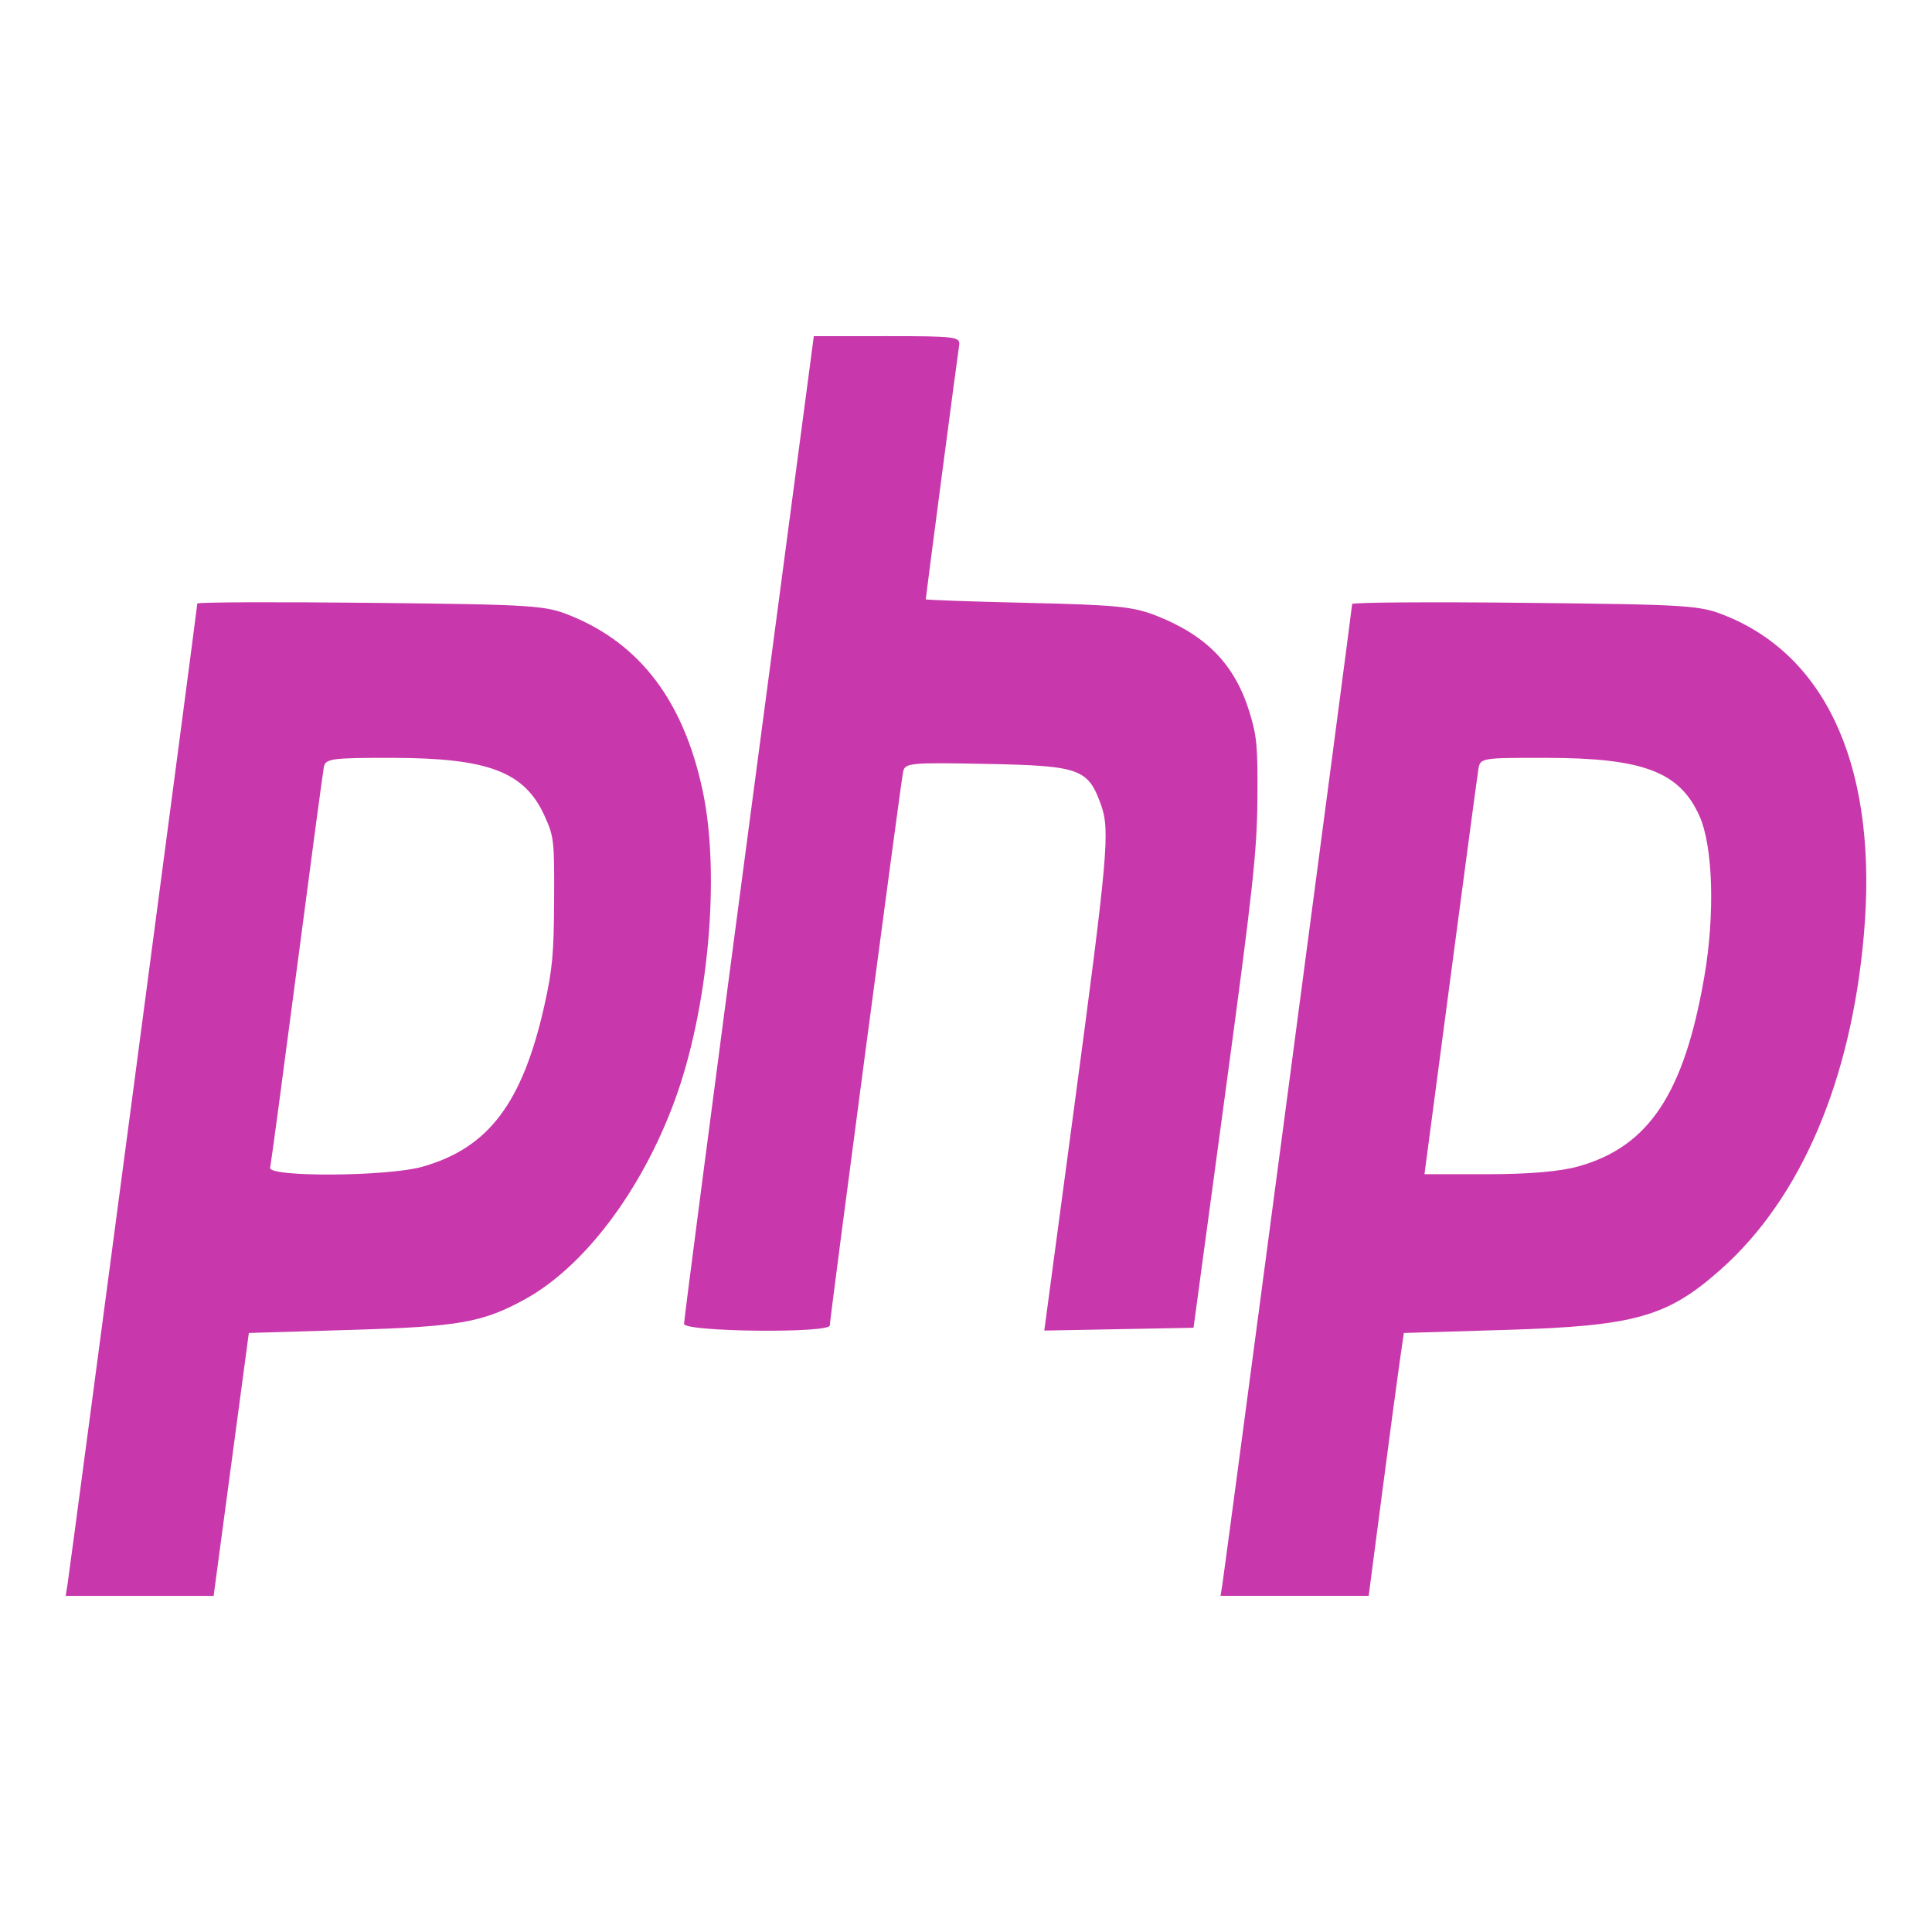
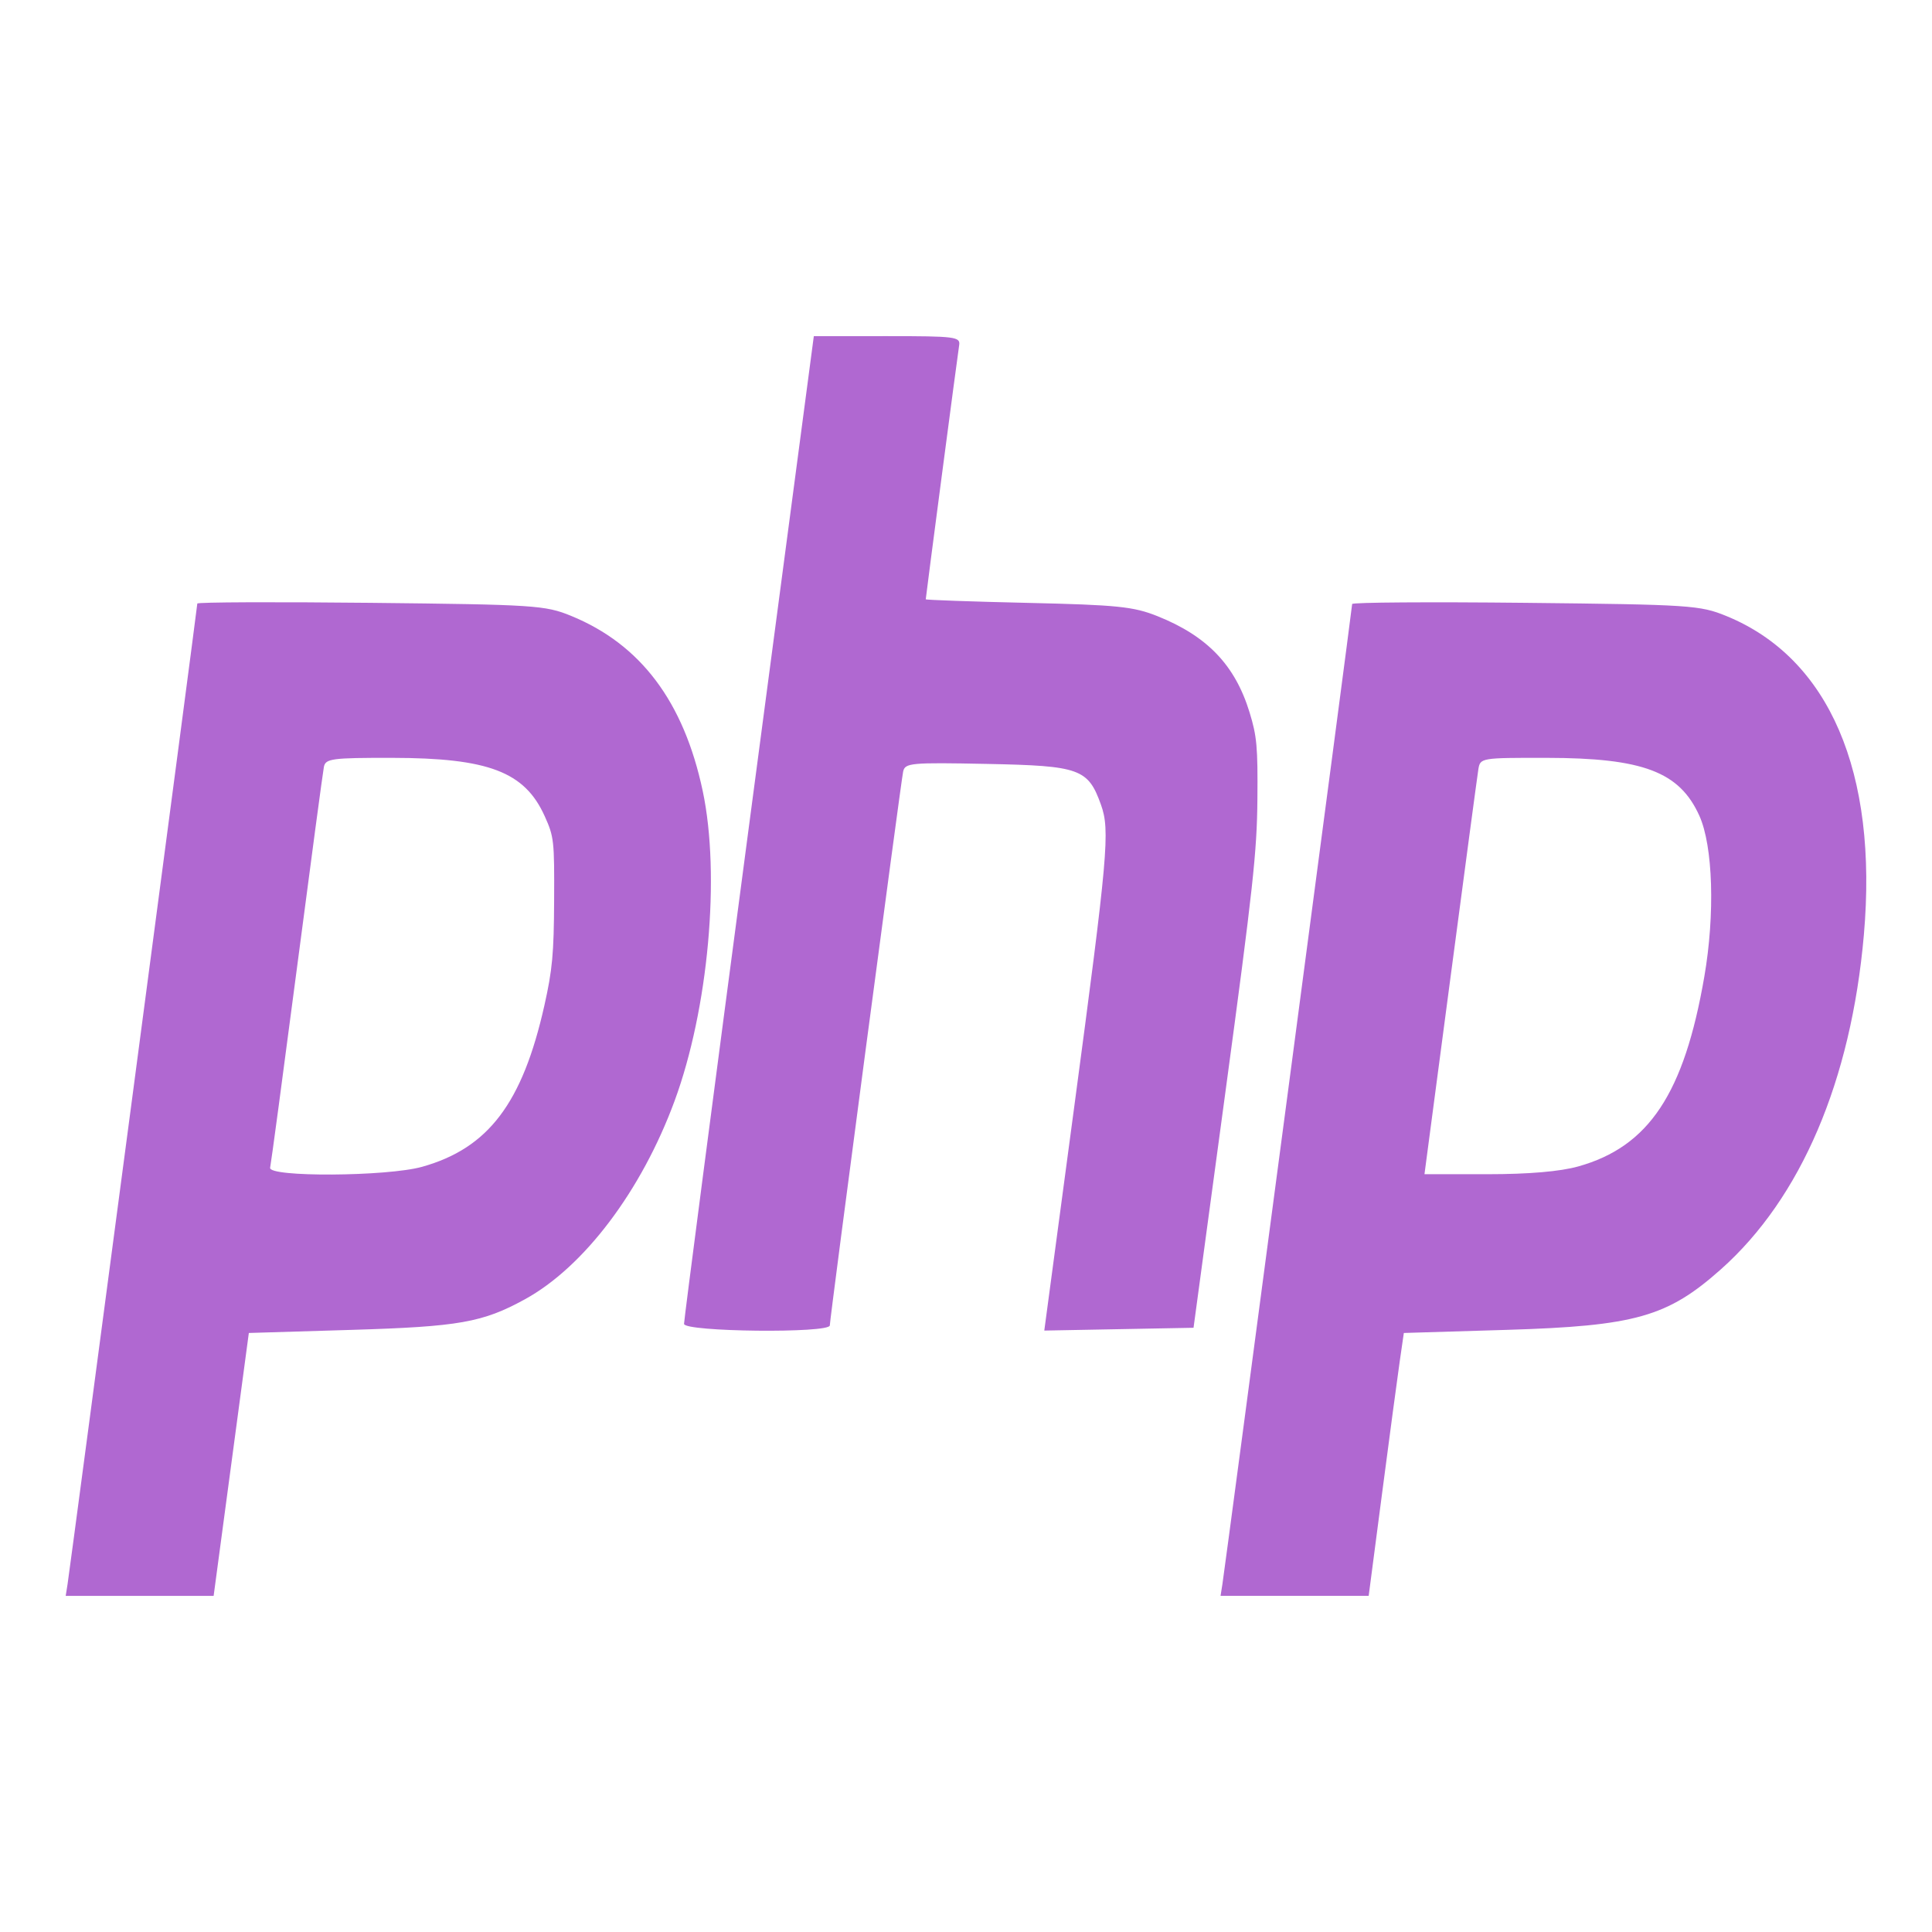
<svg xmlns="http://www.w3.org/2000/svg" version="1.1" id="svg815" width="512" height="512" viewBox="0 0 512 512">
  <defs id="defs819" />
-   <path style="fill:#c837ab;stroke-width:1.14" d="m 17.905,419.815 c 0.676,-4.258 34.385,-259.016 34.385,-259.868 0,-0.376 20.658,-0.461 45.907,-0.19 43.472,0.467 46.29,0.649 53.129,3.447 18.458,7.551 29.884,22.746 34.902,46.414 4.728,22.297 1.501,57.823 -7.461,82.15 -8.771,23.81 -23.988,43.968 -39.686,52.572 -11.188,6.132 -17.413,7.231 -45.828,8.089 l -27.309,0.824 -4.664,34.833 -4.664,34.833 H 37.015 17.412 Z m 93.954,-110.6 c 17.56,-4.922 26.596,-16.845 32.41,-42.764 2.116,-9.436 2.512,-13.697 2.58,-27.793 0.077,-15.948 -0.03,-16.89 -2.511,-22.39 -5.296,-11.737 -14.877,-15.394 -40.428,-15.429 -15.952,-0.022 -17.638,0.201 -18.075,2.39 -0.265,1.328 -3.488,25.383 -7.162,53.457 -3.674,28.073 -6.863,51.818 -7.085,52.767 -0.598,2.546 31.006,2.359 40.271,-0.238 z m 212.093,110.6 c 0.735,-4.608 34.383,-258.803 34.383,-259.745 0,-0.443 20.658,-0.584 45.907,-0.314 43.719,0.469 46.257,0.635 53.265,3.498 27.212,11.115 40.233,41.337 36.432,84.559 -3.398,38.629 -16.668,69.679 -37.834,88.526 -14.2,12.644 -22.728,15.06 -56.786,16.089 l -27.289,0.824 -1.096,7.587 c -0.603,4.173 -2.699,19.848 -4.658,34.833 l -3.562,27.246 h -19.628 -19.628 z m 94.316,-110.702 c 18.703,-5.242 28.048,-19.314 33.394,-50.286 2.861,-16.574 2.303,-34.638 -1.317,-42.652 -5.26,-11.643 -14.905,-15.302 -40.434,-15.336 -17.523,-0.022 -17.642,-0.004 -18.137,3.08 -0.274,1.707 -3.598,26.539 -7.386,55.181 l -6.888,52.077 h 16.702 c 10.919,0 19.252,-0.714 24.066,-2.064 z m -236.992,41.725 c -0.015,-0.949 7.72,-60.231 17.186,-131.738 l 17.209,-130.014 19.452,-0.005 c 18.047,-0.005 19.424,0.168 19.064,2.408 -0.411,2.556 -8.853,66.763 -8.853,67.329 0,0.182 12.183,0.611 27.073,0.952 23.684,0.542 27.977,0.981 34.295,3.503 13.213,5.275 20.595,12.973 24.437,25.482 1.954,6.363 2.205,9.136 2.086,23.096 -0.118,13.937 -1.155,23.407 -8.53,77.943 l -8.396,62.079 -19.776,0.372 -19.776,0.371 7.803,-58.312 c 9.084,-67.889 9.65,-74.237 7.223,-81.027 -3.414,-9.551 -5.606,-10.34 -30.112,-10.829 -20.401,-0.408 -21.844,-0.273 -22.326,2.069 -0.655,3.183 -19.426,144.967 -19.426,146.732 0,2.134 -38.603,1.723 -38.633,-0.412 z" id="path825" />
+   <path style="fill:#b068d1;stroke-width:1.14;fill-opacity:1" d="m 17.905,419.815 c 0.676,-4.258 34.385,-259.016 34.385,-259.868 0,-0.376 20.658,-0.461 45.907,-0.19 43.472,0.467 46.29,0.649 53.129,3.447 18.458,7.551 29.884,22.746 34.902,46.414 4.728,22.297 1.501,57.823 -7.461,82.15 -8.771,23.81 -23.988,43.968 -39.686,52.572 -11.188,6.132 -17.413,7.231 -45.828,8.089 l -27.309,0.824 -4.664,34.833 -4.664,34.833 H 37.015 17.412 Z m 93.954,-110.6 c 17.56,-4.922 26.596,-16.845 32.41,-42.764 2.116,-9.436 2.512,-13.697 2.58,-27.793 0.077,-15.948 -0.03,-16.89 -2.511,-22.39 -5.296,-11.737 -14.877,-15.394 -40.428,-15.429 -15.952,-0.022 -17.638,0.201 -18.075,2.39 -0.265,1.328 -3.488,25.383 -7.162,53.457 -3.674,28.073 -6.863,51.818 -7.085,52.767 -0.598,2.546 31.006,2.359 40.271,-0.238 z m 212.093,110.6 c 0.735,-4.608 34.383,-258.803 34.383,-259.745 0,-0.443 20.658,-0.584 45.907,-0.314 43.719,0.469 46.257,0.635 53.265,3.498 27.212,11.115 40.233,41.337 36.432,84.559 -3.398,38.629 -16.668,69.679 -37.834,88.526 -14.2,12.644 -22.728,15.06 -56.786,16.089 l -27.289,0.824 -1.096,7.587 c -0.603,4.173 -2.699,19.848 -4.658,34.833 l -3.562,27.246 h -19.628 -19.628 z m 94.316,-110.702 c 18.703,-5.242 28.048,-19.314 33.394,-50.286 2.861,-16.574 2.303,-34.638 -1.317,-42.652 -5.26,-11.643 -14.905,-15.302 -40.434,-15.336 -17.523,-0.022 -17.642,-0.004 -18.137,3.08 -0.274,1.707 -3.598,26.539 -7.386,55.181 l -6.888,52.077 h 16.702 c 10.919,0 19.252,-0.714 24.066,-2.064 z m -236.992,41.725 c -0.015,-0.949 7.72,-60.231 17.186,-131.738 l 17.209,-130.014 19.452,-0.005 c 18.047,-0.005 19.424,0.168 19.064,2.408 -0.411,2.556 -8.853,66.763 -8.853,67.329 0,0.182 12.183,0.611 27.073,0.952 23.684,0.542 27.977,0.981 34.295,3.503 13.213,5.275 20.595,12.973 24.437,25.482 1.954,6.363 2.205,9.136 2.086,23.096 -0.118,13.937 -1.155,23.407 -8.53,77.943 l -8.396,62.079 -19.776,0.372 -19.776,0.371 7.803,-58.312 c 9.084,-67.889 9.65,-74.237 7.223,-81.027 -3.414,-9.551 -5.606,-10.34 -30.112,-10.829 -20.401,-0.408 -21.844,-0.273 -22.326,2.069 -0.655,3.183 -19.426,144.967 -19.426,146.732 0,2.134 -38.603,1.723 -38.633,-0.412 z" id="path825" />
</svg>
